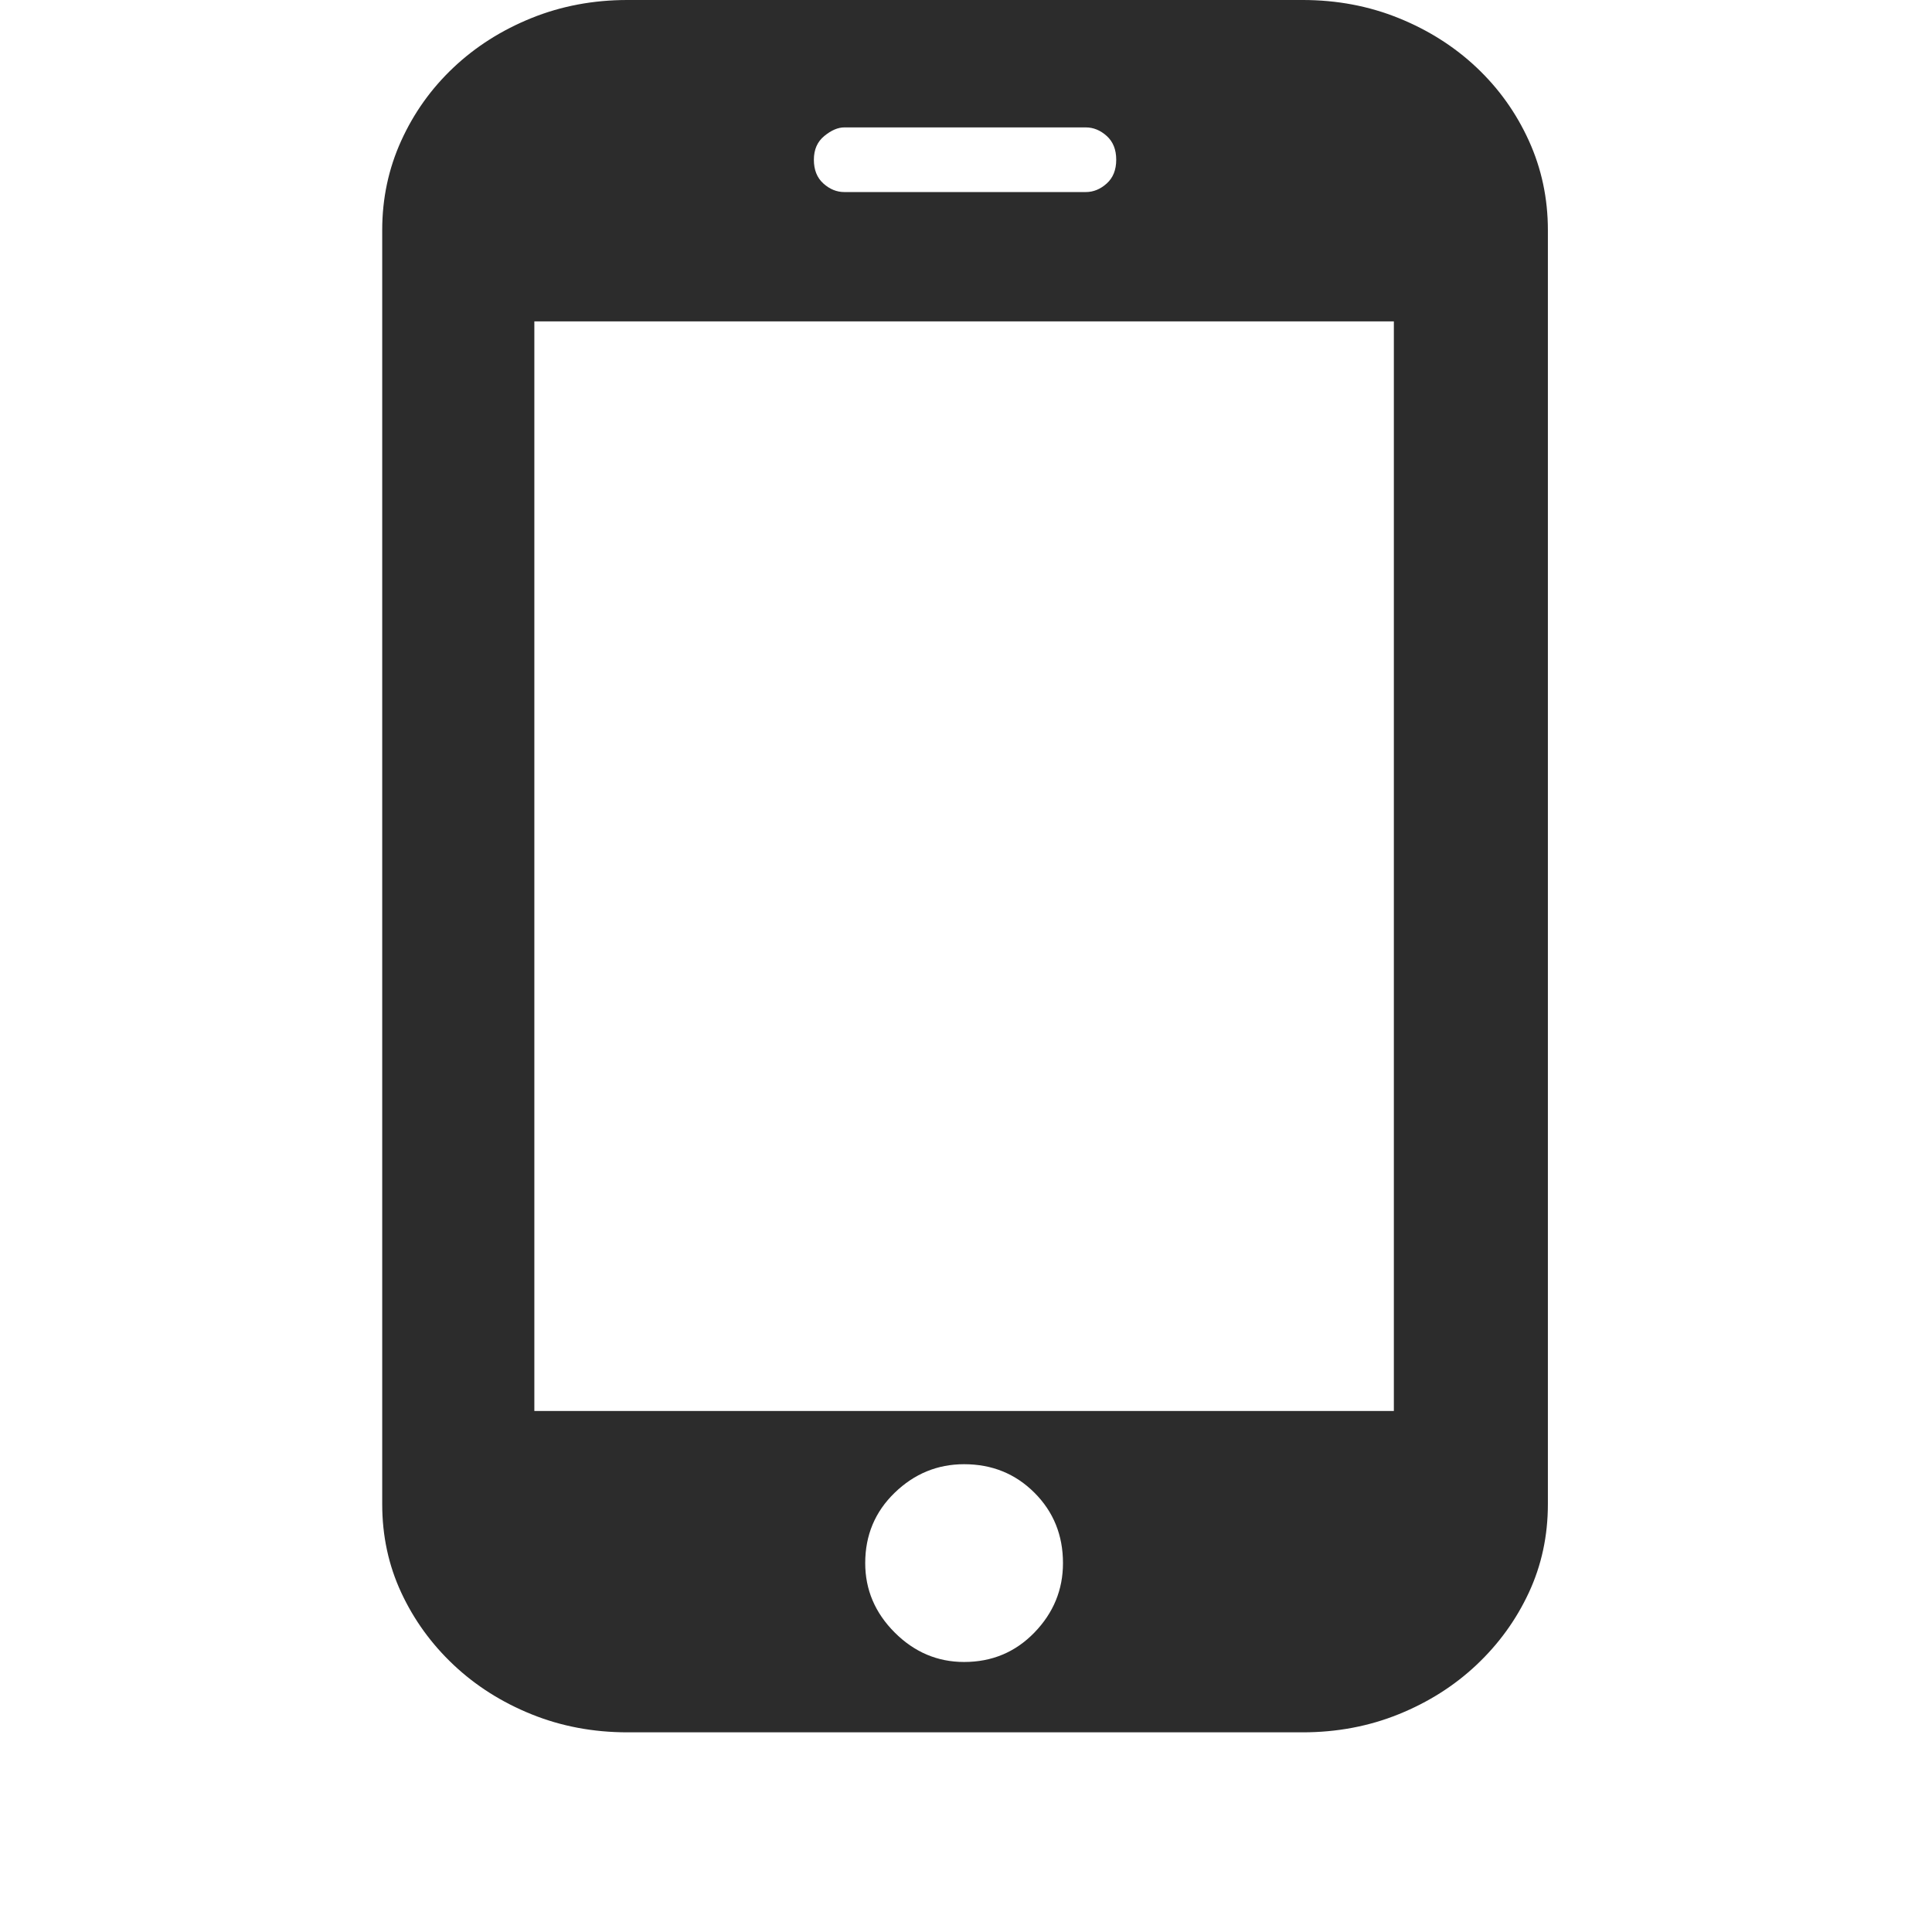
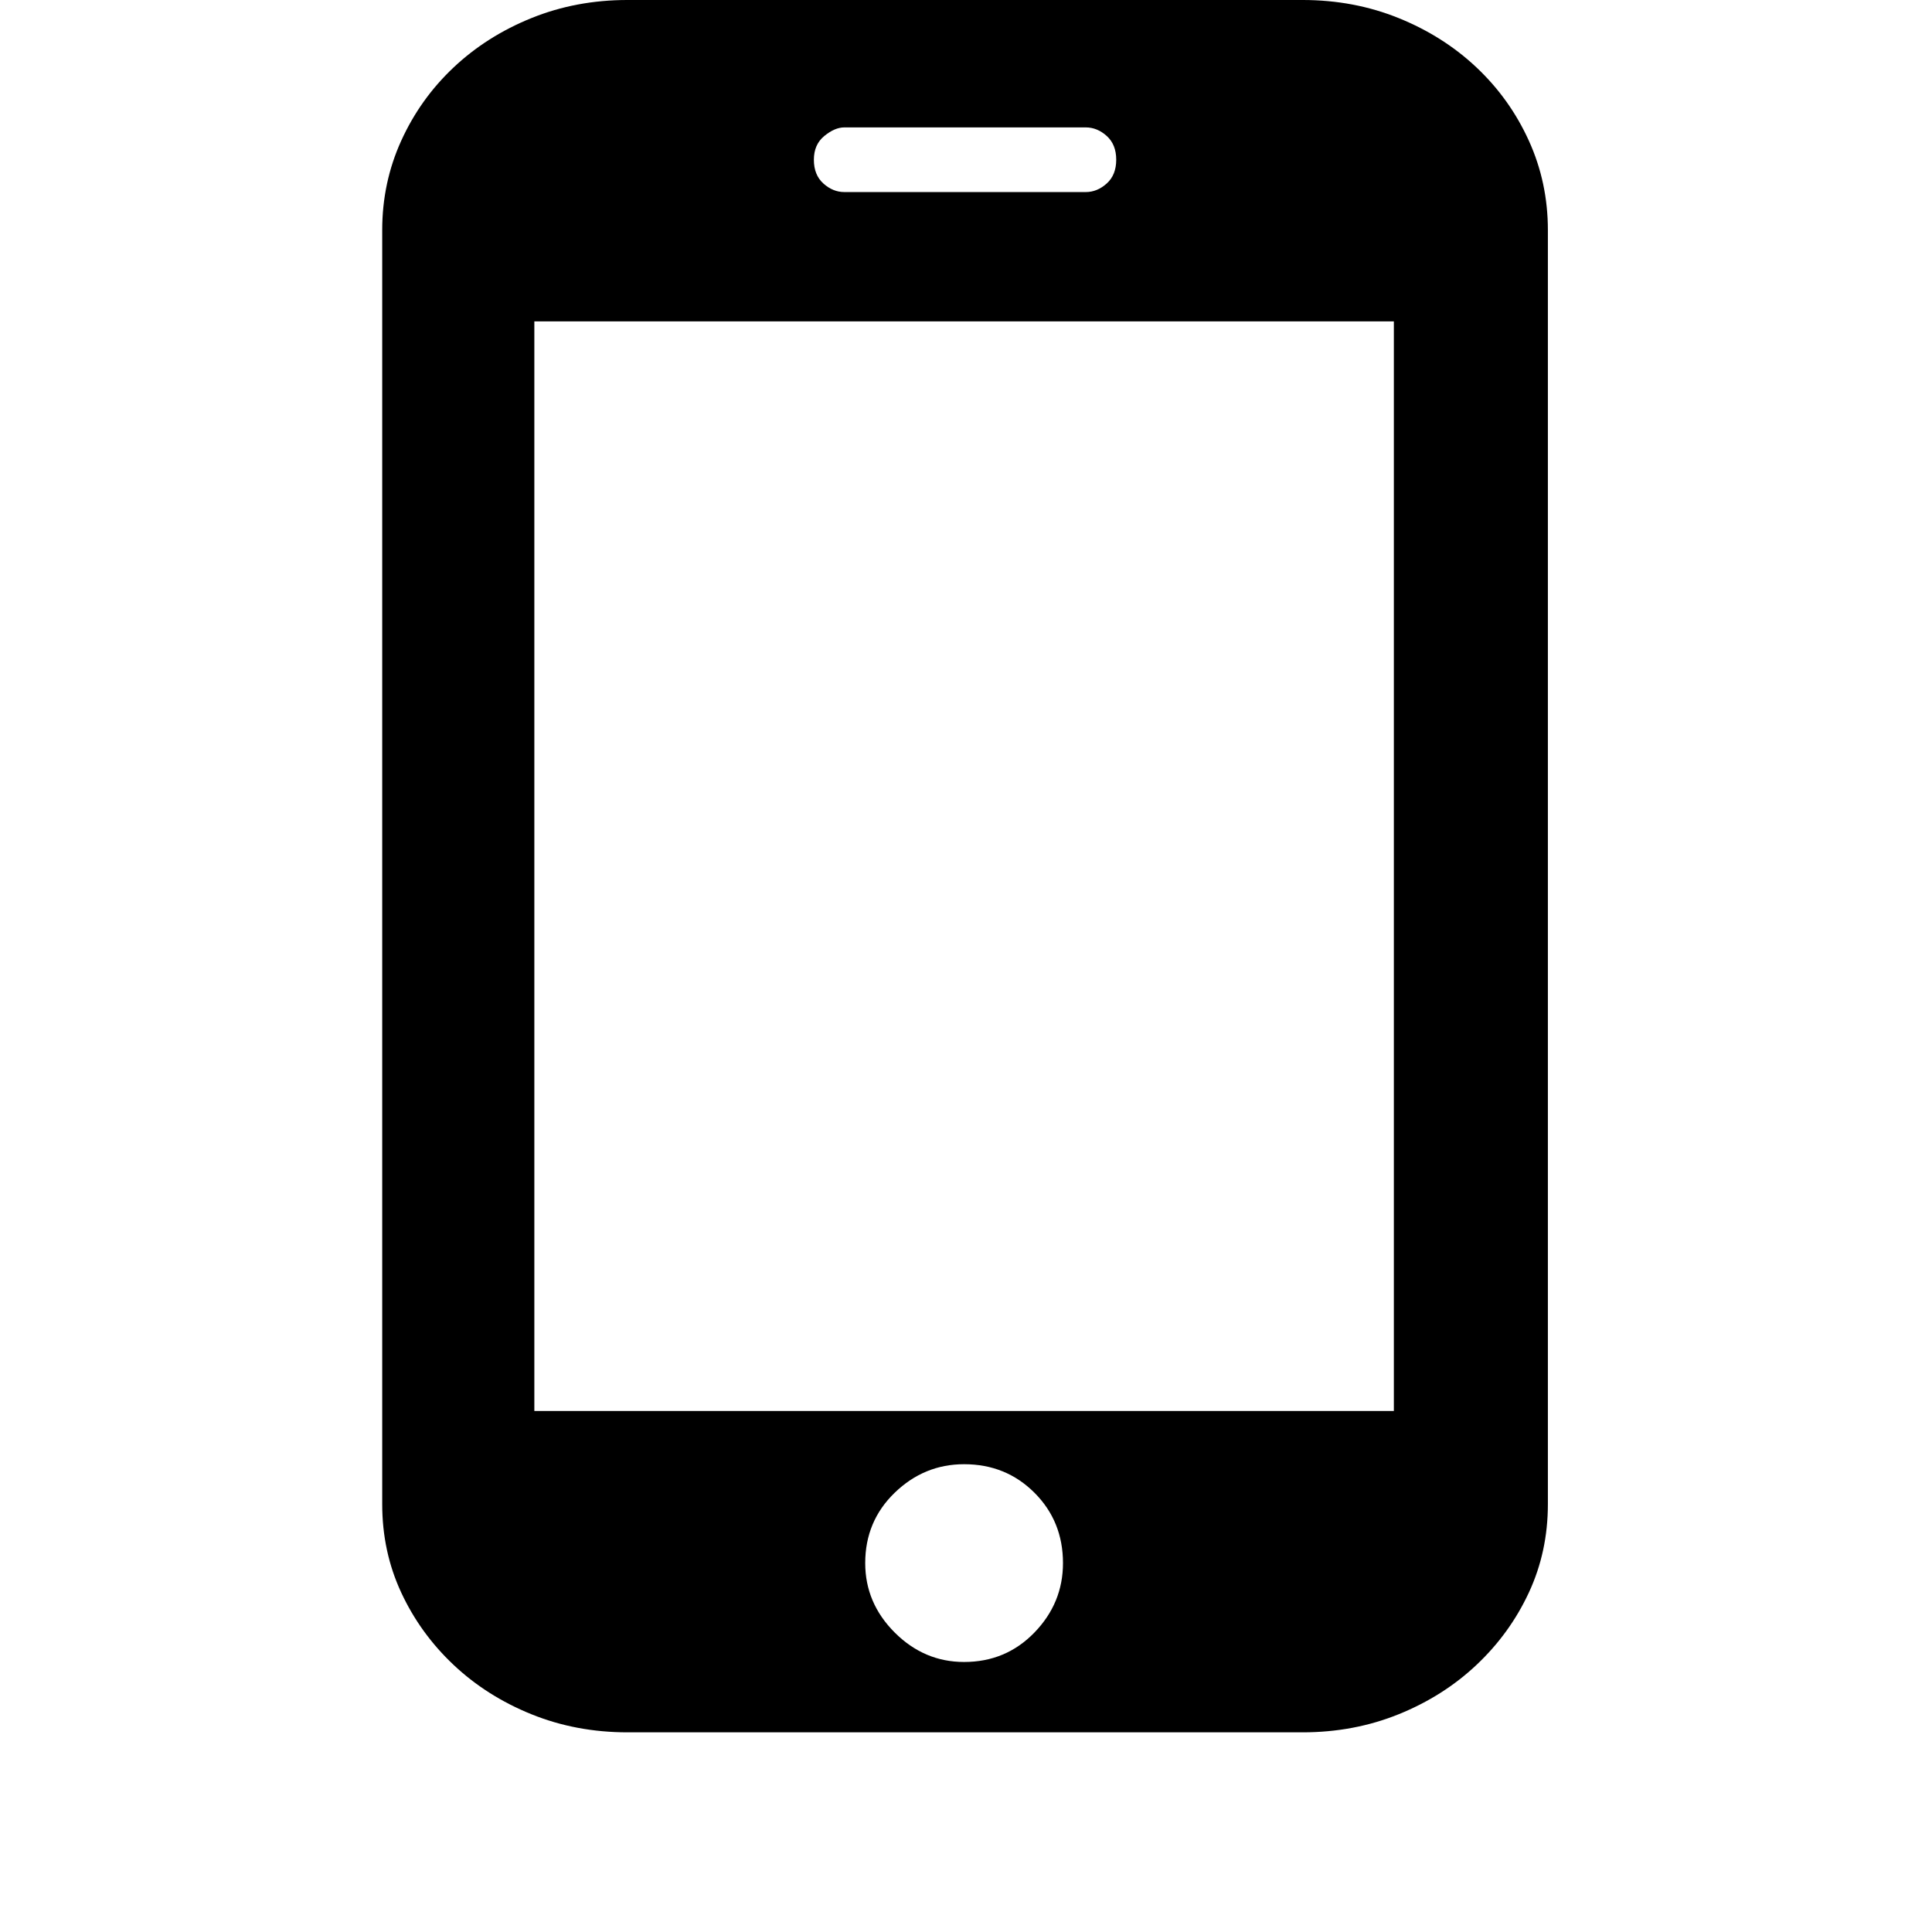
<svg xmlns="http://www.w3.org/2000/svg" t="1690904669898" class="icon" viewBox="0 0 1024 1024" version="1.1" p-id="82228" width="32" height="32">
-   <path d="M820.409 797.228q0 25.197-10.079 46.866t-27.717 38.299-41.323 26.205-50.898 9.575l-357.795 0q-27.213 0-50.898-9.575t-41.323-26.205-27.717-38.299-10.079-46.866l0-675.276q0-25.197 10.079-47.37t27.717-38.803 41.323-26.205 50.898-9.575l357.795 0q27.213 0 50.898 9.575t41.323 26.205 27.717 38.803 10.079 47.37l0 675.276zM738.772 170.331l-455.559 0 0 577.512 455.559 0 0-577.512zM510.992 776.063q-21.165 0-36.787 15.118t-15.622 37.291q0 21.165 15.622 36.787t36.787 15.622q22.173 0 37.291-15.622t15.118-36.787q0-22.173-15.118-37.291t-37.291-15.118zM591.622 84.661q0-8.063-5.039-12.598t-11.087-4.535l-128 0q-5.039 0-10.583 4.535t-5.543 12.598 5.039 12.598 11.087 4.535l128 0q6.047 0 11.087-4.535t5.039-12.598z" fill="#2c2c2c" p-id="82229" />
+   <path d="M820.409 797.228q0 25.197-10.079 46.866t-27.717 38.299-41.323 26.205-50.898 9.575l-357.795 0q-27.213 0-50.898-9.575t-41.323-26.205-27.717-38.299-10.079-46.866l0-675.276q0-25.197 10.079-47.37t27.717-38.803 41.323-26.205 50.898-9.575l357.795 0q27.213 0 50.898 9.575t41.323 26.205 27.717 38.803 10.079 47.37l0 675.276zM738.772 170.331l-455.559 0 0 577.512 455.559 0 0-577.512zM510.992 776.063q-21.165 0-36.787 15.118t-15.622 37.291q0 21.165 15.622 36.787t36.787 15.622q22.173 0 37.291-15.622t15.118-36.787q0-22.173-15.118-37.291t-37.291-15.118zM591.622 84.661q0-8.063-5.039-12.598t-11.087-4.535l-128 0q-5.039 0-10.583 4.535t-5.543 12.598 5.039 12.598 11.087 4.535l128 0q6.047 0 11.087-4.535t5.039-12.598z" fill="black" p-id="82229" />
</svg>
